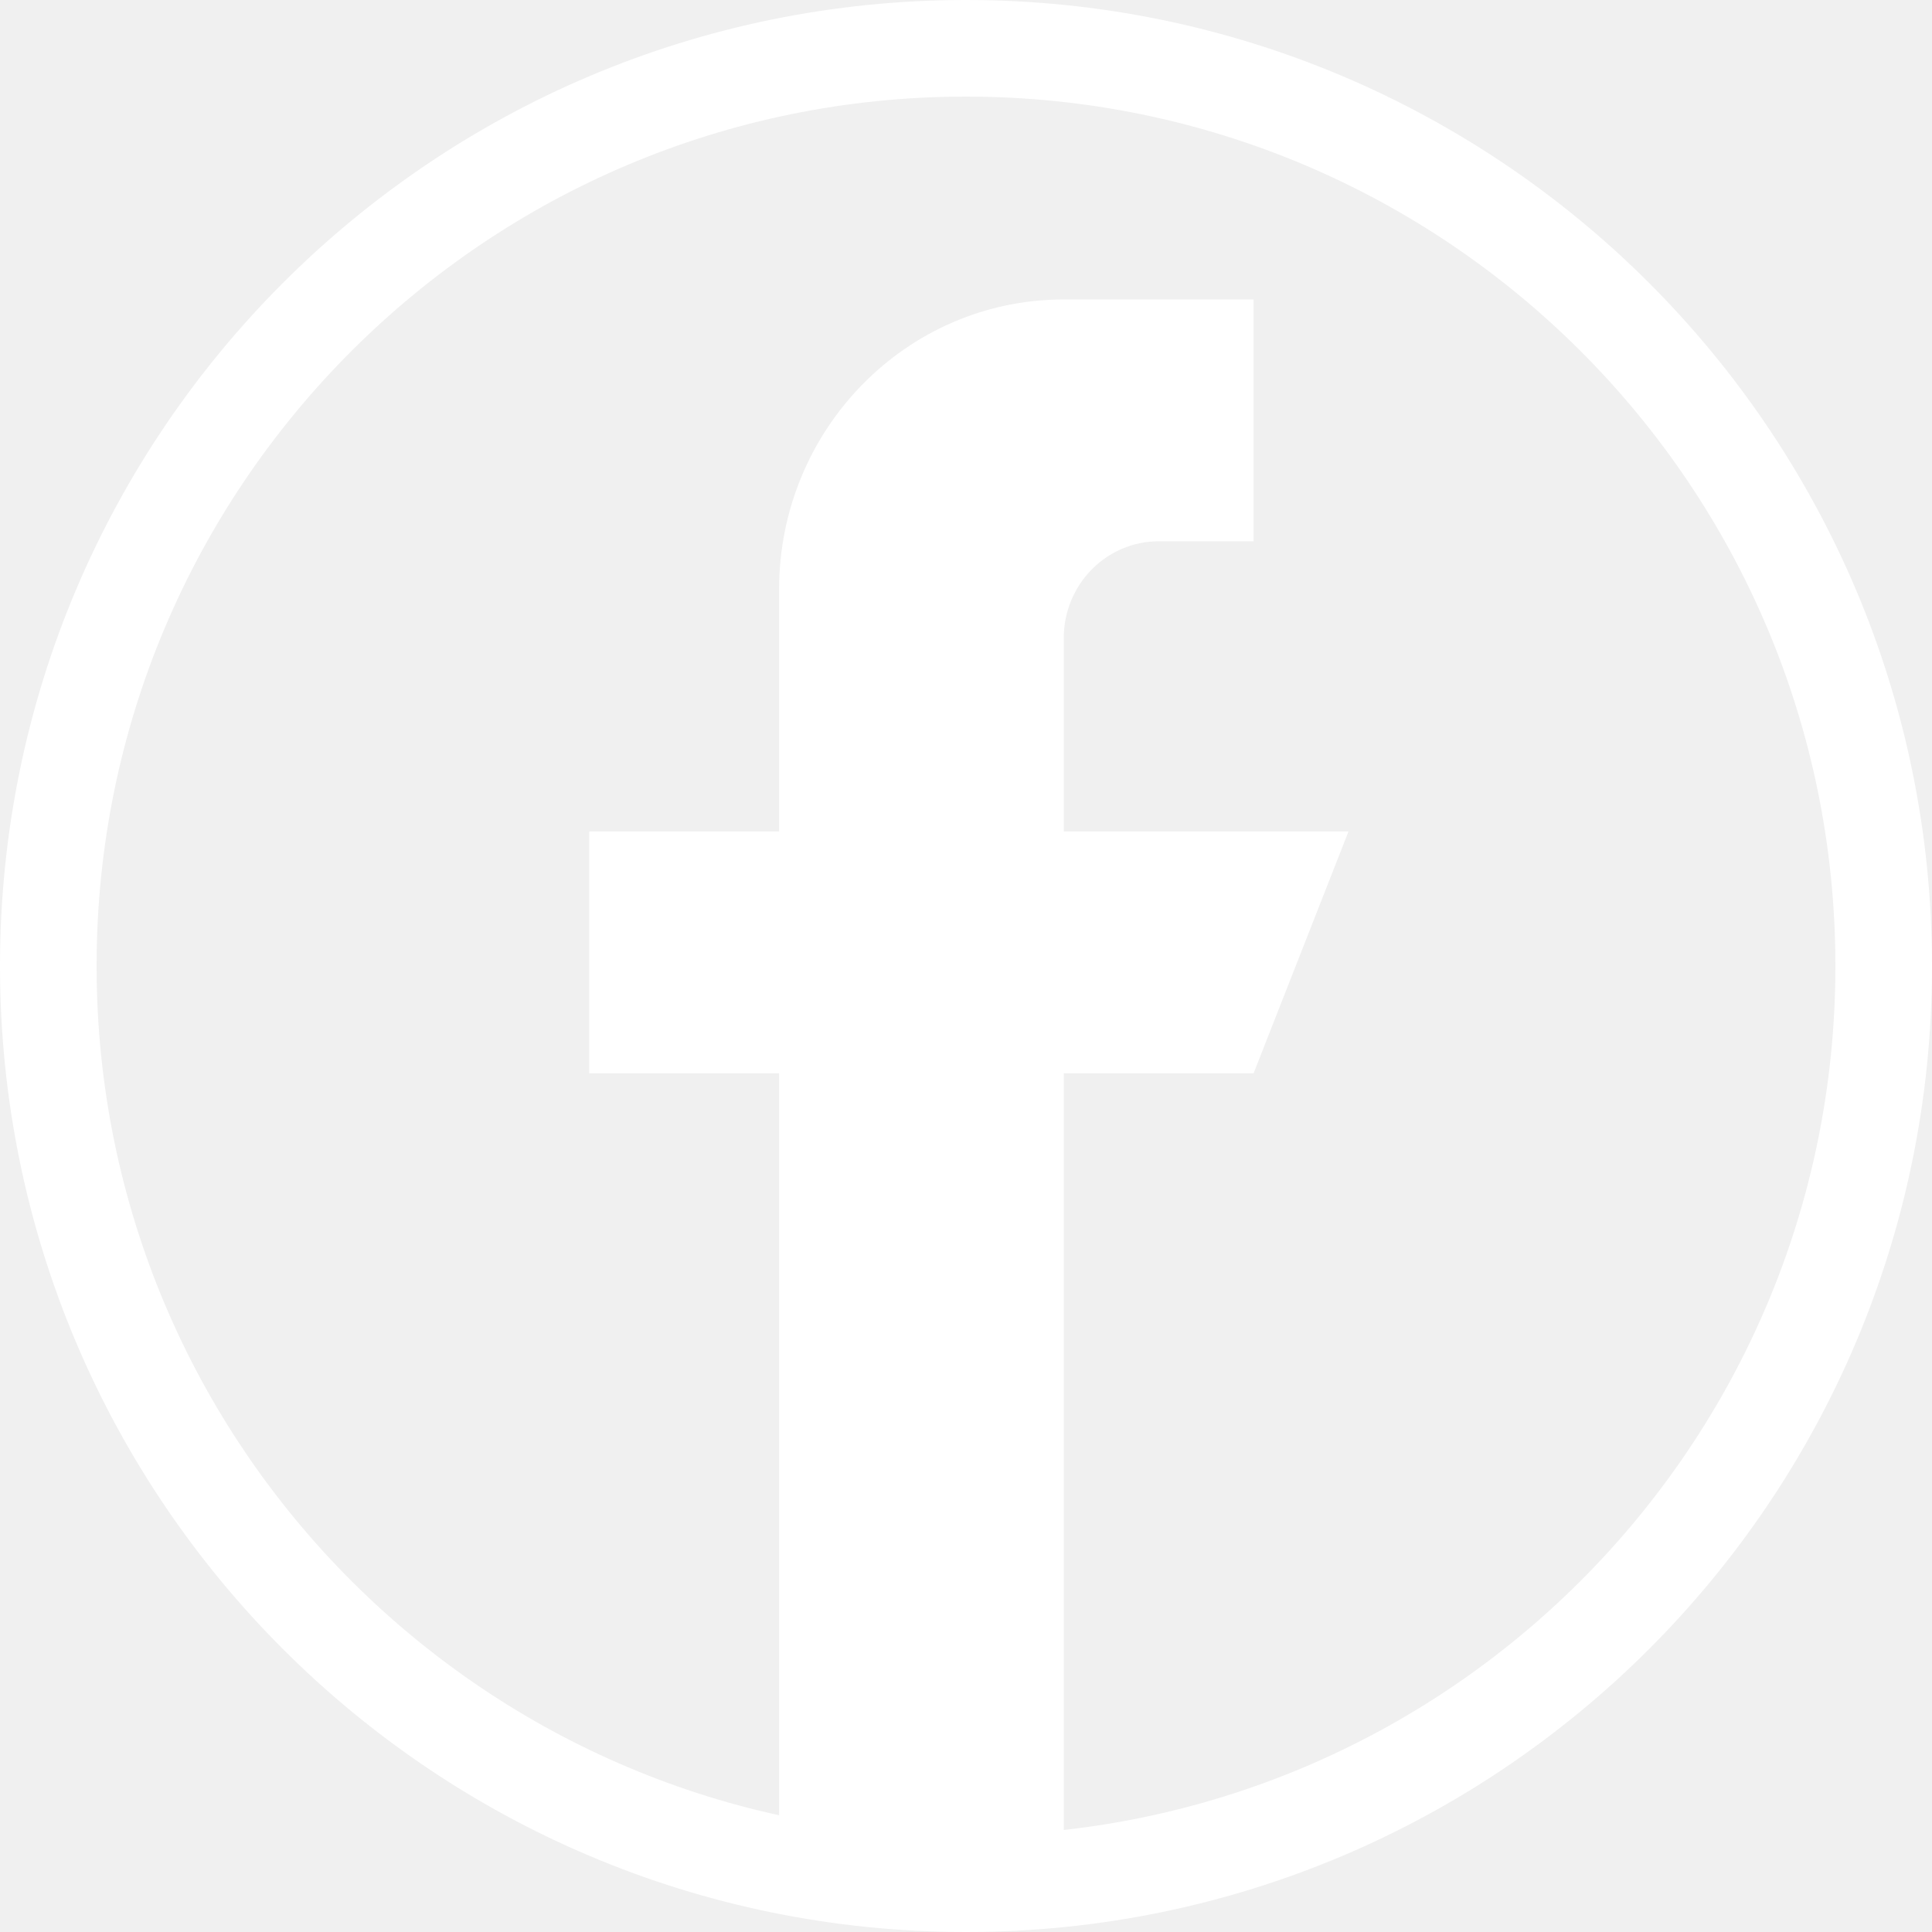
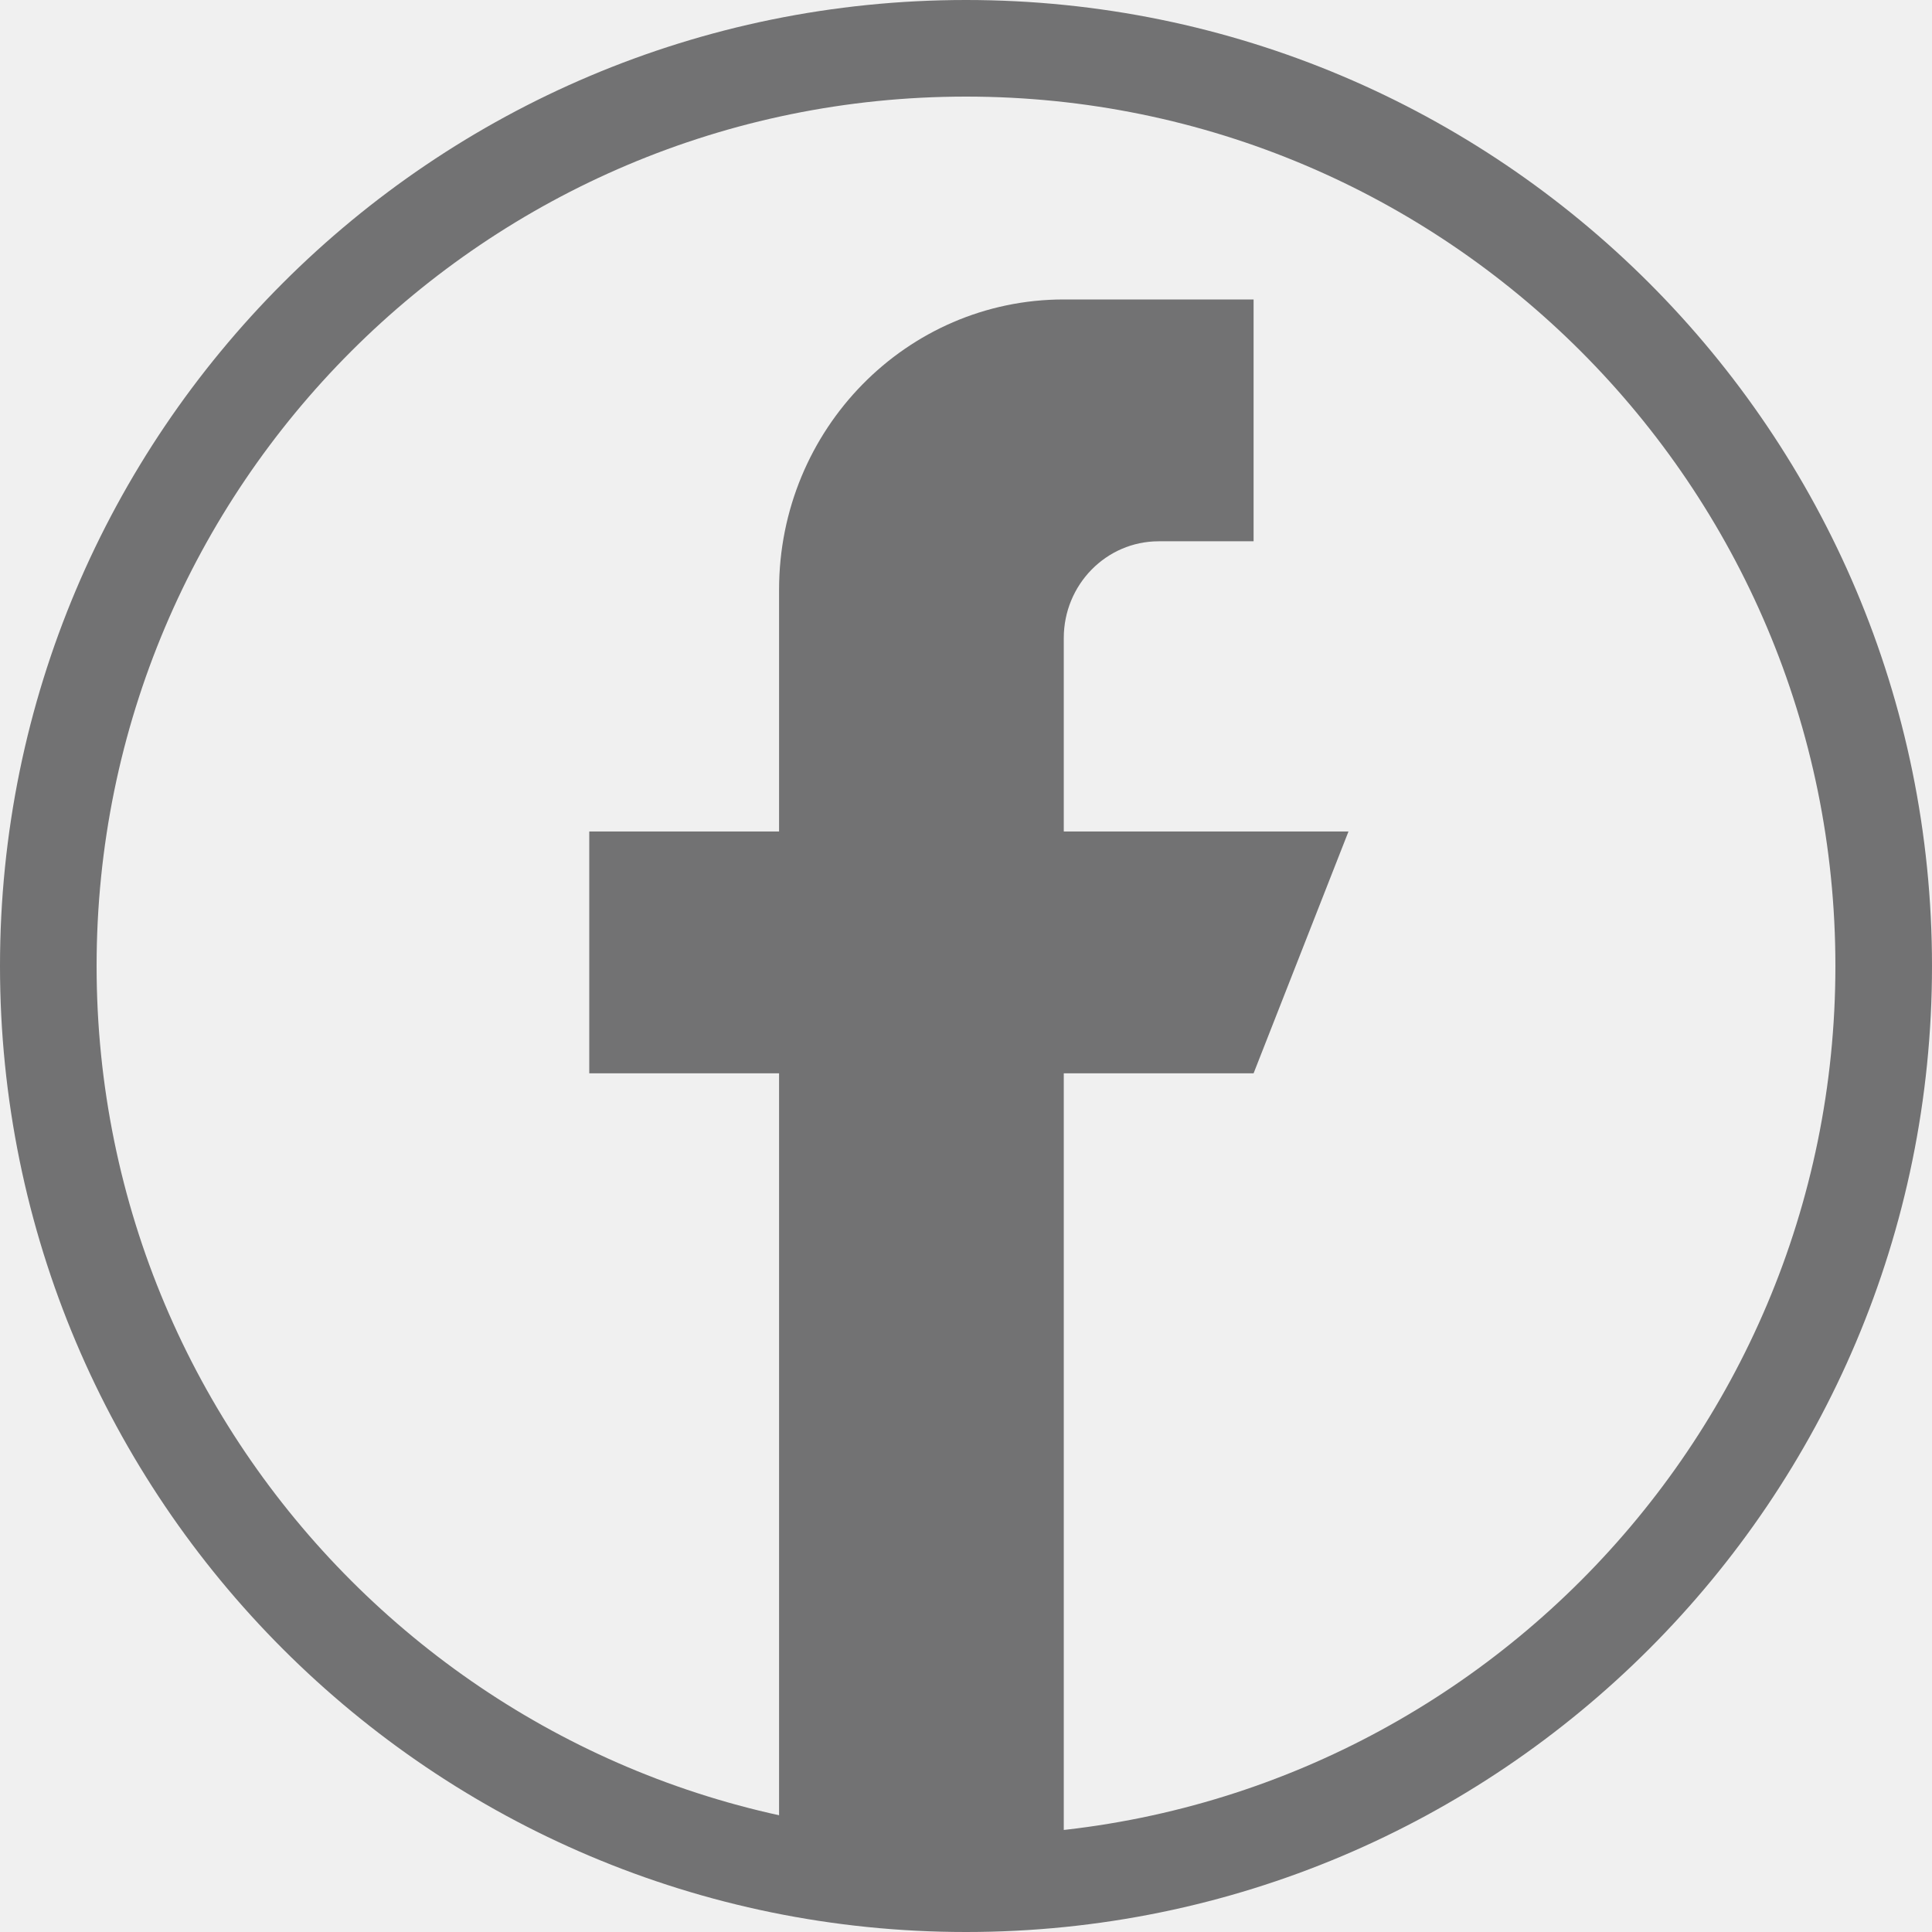
<svg xmlns="http://www.w3.org/2000/svg" width="200" height="200" viewBox="0 0 200 200" version="1.1">
  <g id="Canvas" fill="none">
    <g id="facebook2" clip-path="url(#clip0)">
-       <circle id="Ellipse" cx="100" cy="100" r="95" stroke="white" stroke-width="10" />
+       <circle id="Ellipse" cx="100" cy="100" r="95" stroke="#727273" stroke-width="10" />
      <g id="Group">
        <g id="Group_2">
-           <path id="Vector" d="M 49.122 55.076L 49.122 35.048C 49.122 29.521 53.523 25.034 58.947 25.034L 68.771 25.034L 68.771 0L 49.122 0C 32.843 0 19.649 13.448 19.649 30.041L 19.649 55.076L 0 55.076L 0 80.11L 19.649 80.11L 19.649 160.22L 49.122 160.22L 49.122 80.11L 68.771 80.11L 78.595 55.076L 49.122 55.076Z" transform="translate(61 31)" fill="white" />
+           <path id="Vector" d="M 49.122 55.076L 49.122 35.048C 49.122 29.521 53.523 25.034 58.947 25.034L 68.771 25.034L 68.771 0L 49.122 0C 32.843 0 19.649 13.448 19.649 30.041L 19.649 55.076L 0 55.076L 0 80.11L 19.649 80.11L 19.649 160.22L 49.122 160.22L 49.122 80.11L 68.771 80.11L 78.595 55.076L 49.122 55.076Z" transform="translate(61 31)" fill="#727273" />
        </g>
      </g>
    </g>
  </g>
  <defs>
    <clipPath id="clip0">
-       <rect width="200" height="200" fill="white" />
+       <rect width="200" height="200" fill="#727273" />
    </clipPath>
  </defs>
</svg>
